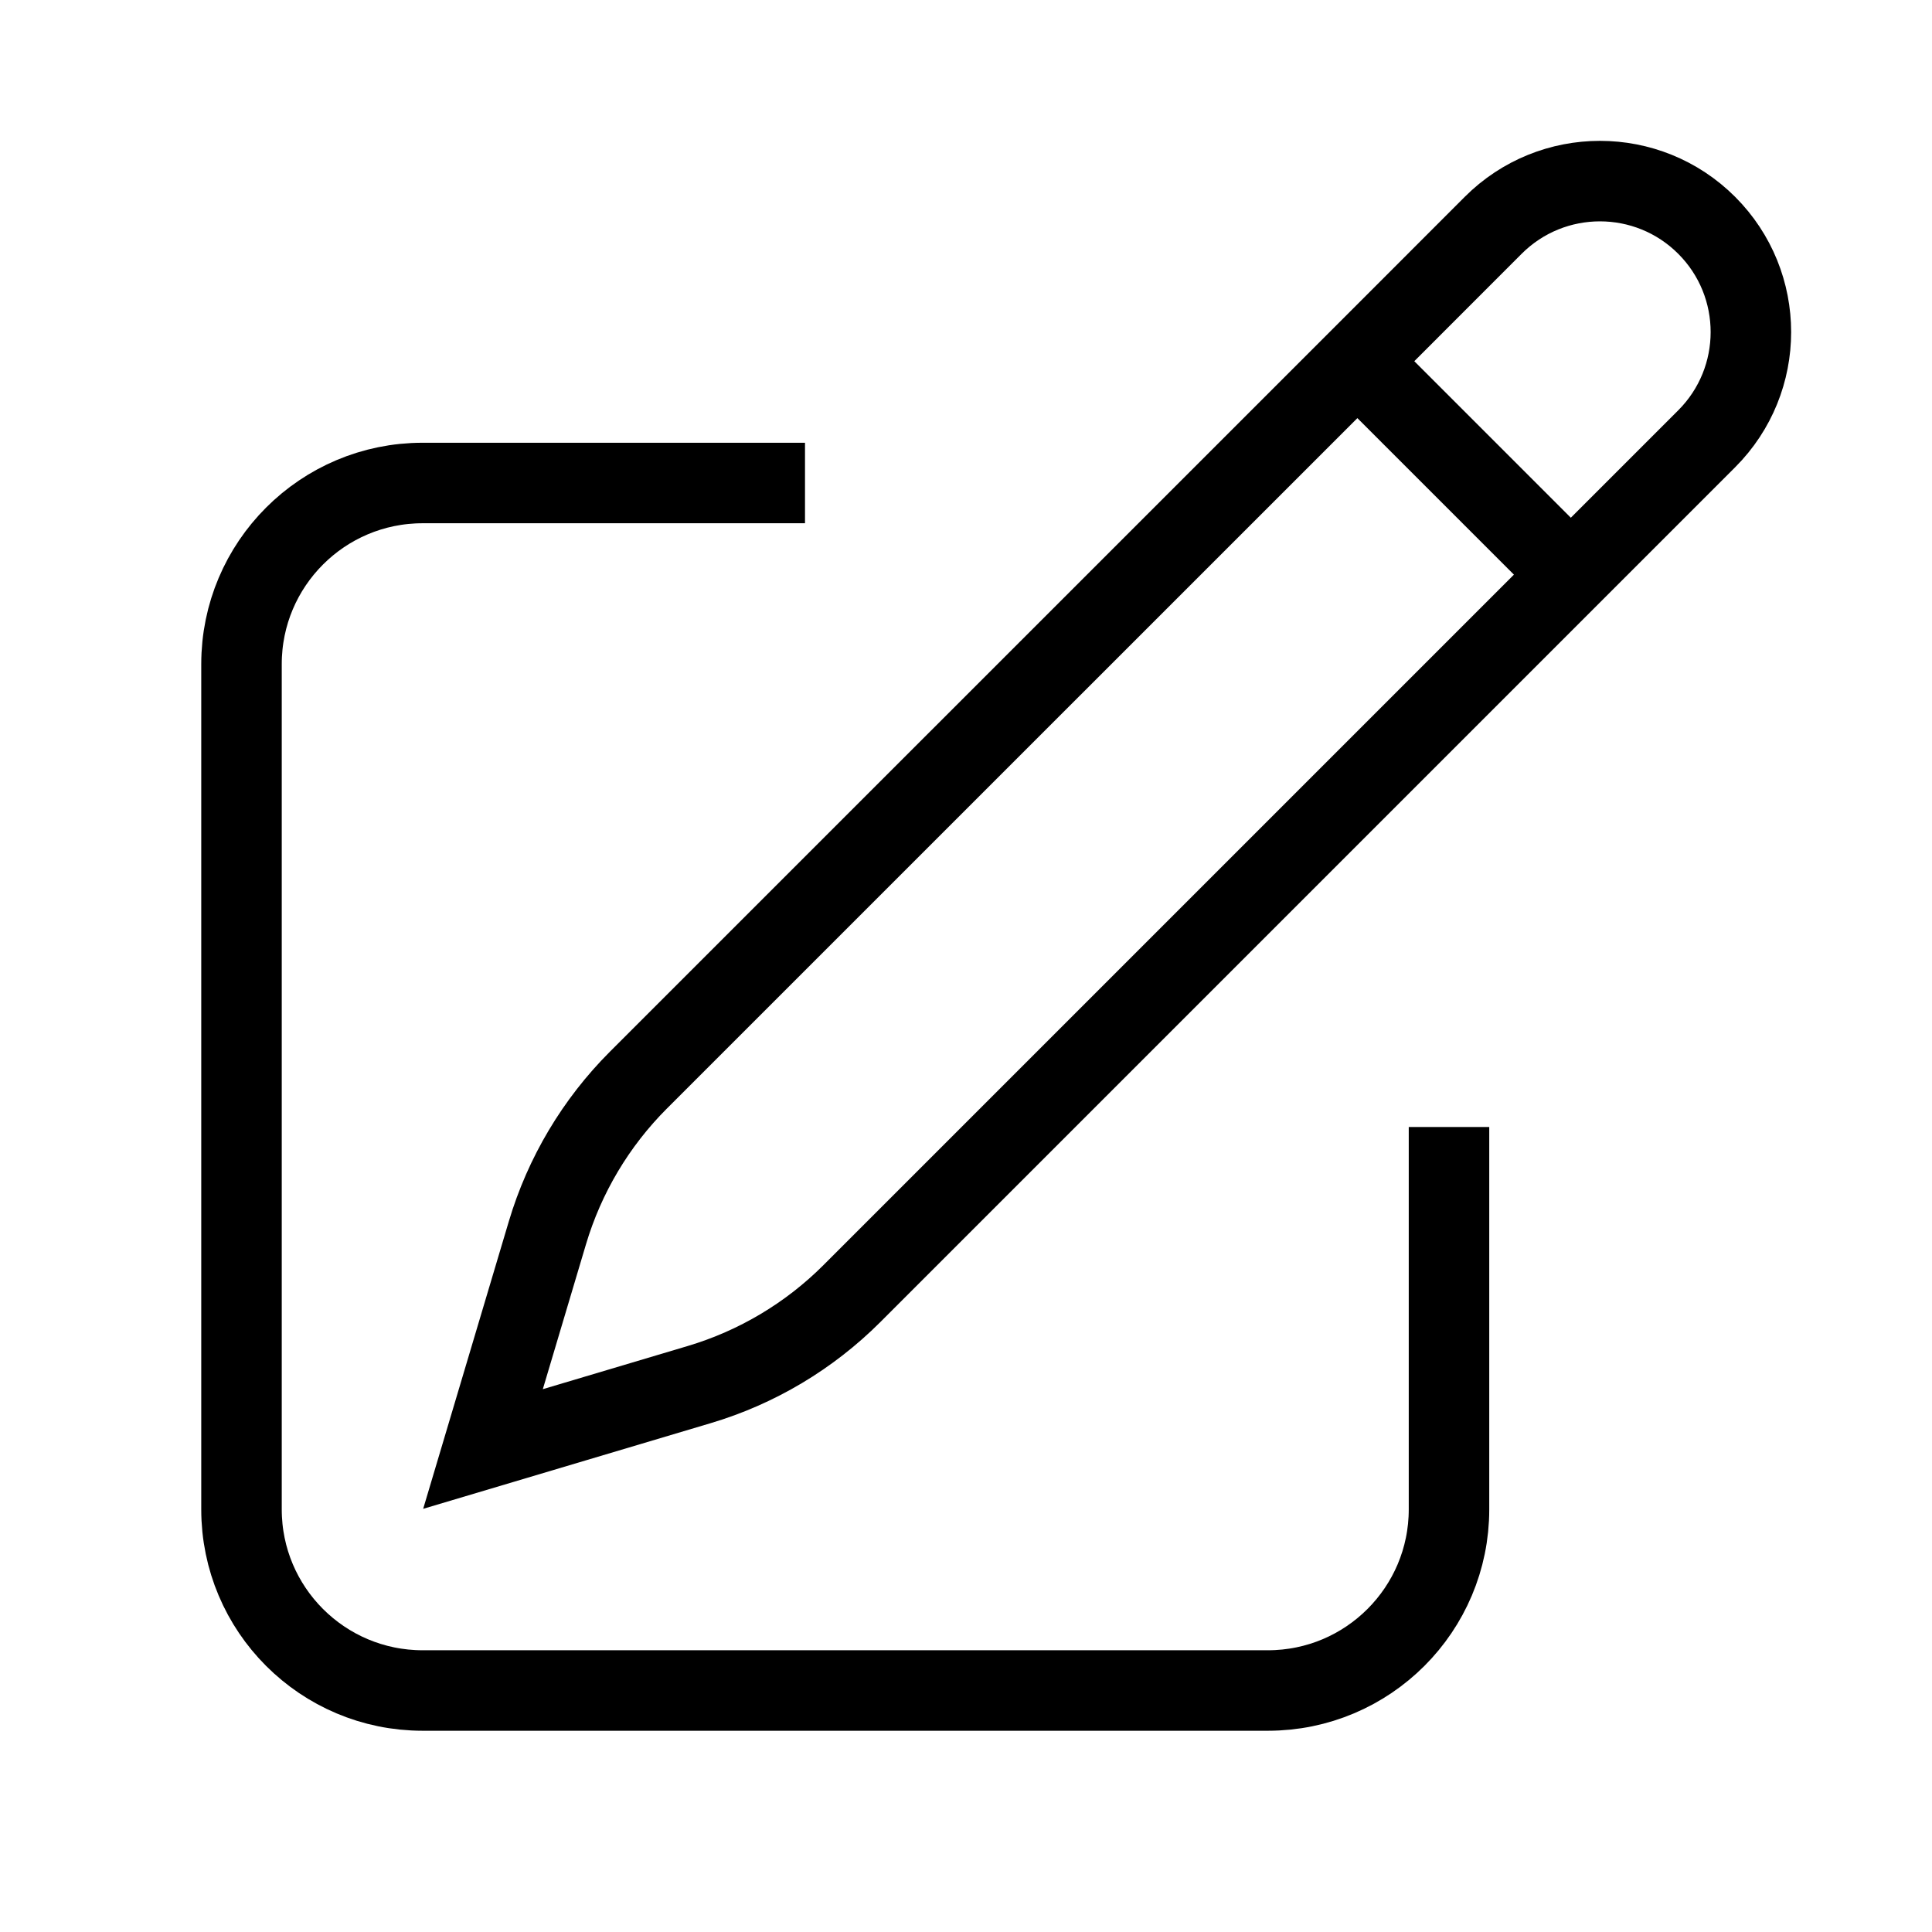
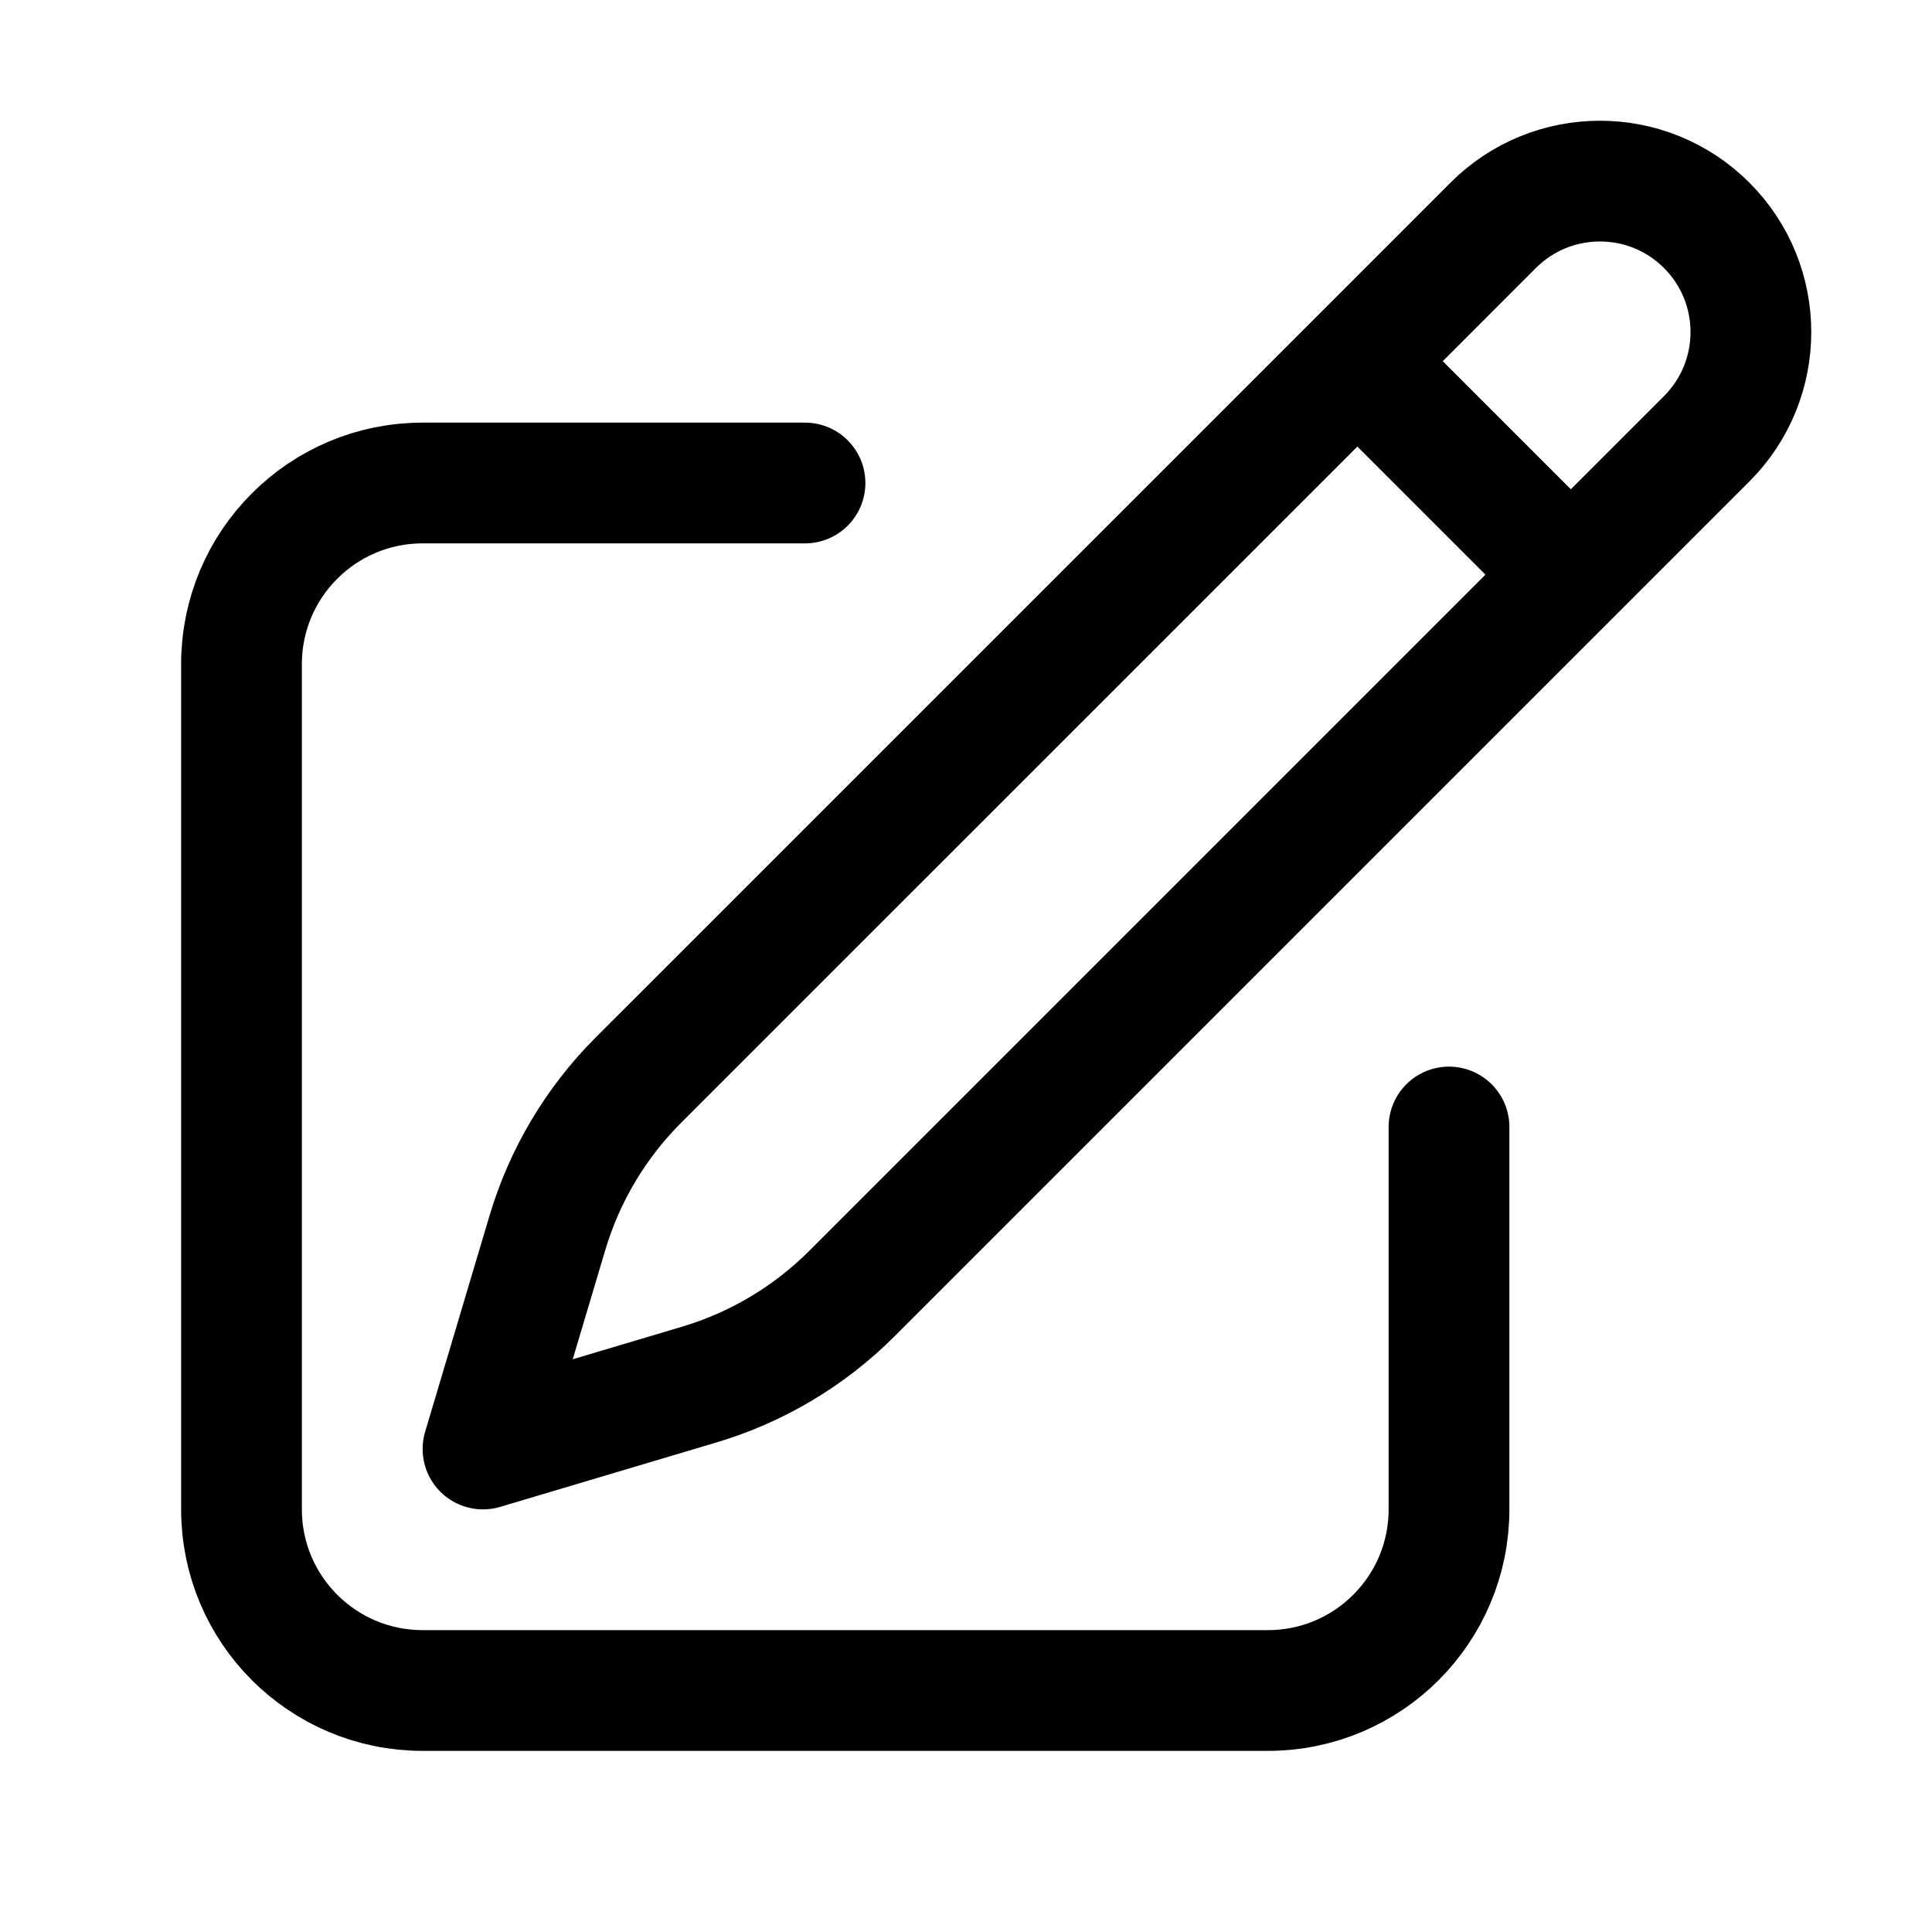
- <svg xmlns="http://www.w3.org/2000/svg" fill="none" viewBox="0 0 24 24" strokeWidth="1.5" stroke="currentColor" className="cursor-pointer">
-   <path strokeLinecap="round" strokeLinejoin="round" d="m16.862 4.487 1.687-1.688a1.875 1.875 0 1 1 2.652 2.652L10.582 16.07a4.5 4.5 0 0 1-1.897 1.13L6 18l.8-2.685a4.5 4.5 0 0 1 1.13-1.897l8.932-8.931Zm0 0L19.5 7.125M18 14v4.75A2.25 2.25 0 0 1 15.75 21H5.25A2.25 2.25 0 0 1 3 18.75V8.25A2.25 2.25 0 0 1 5.25 6H10" />
+ <svg xmlns="http://www.w3.org/2000/svg" fill="none" viewBox="0 0 24 24" stroke-width="1.5" stroke="currentColor" class="w-6 h-6">
+   <path stroke-linecap="round" stroke-linejoin="round" d="m16.862 4.487 1.687-1.688a1.875 1.875 0 1 1 2.652 2.652L10.582 16.07a4.5 4.5 0 0 1-1.897 1.13L6 18l.8-2.685a4.5 4.5 0 0 1 1.13-1.897l8.932-8.931Zm0 0L19.5 7.125M18 14v4.75A2.25 2.25 0 0 1 15.75 21H5.25A2.25 2.25 0 0 1 3 18.75V8.25A2.25 2.25 0 0 1 5.25 6H10" />
</svg>
